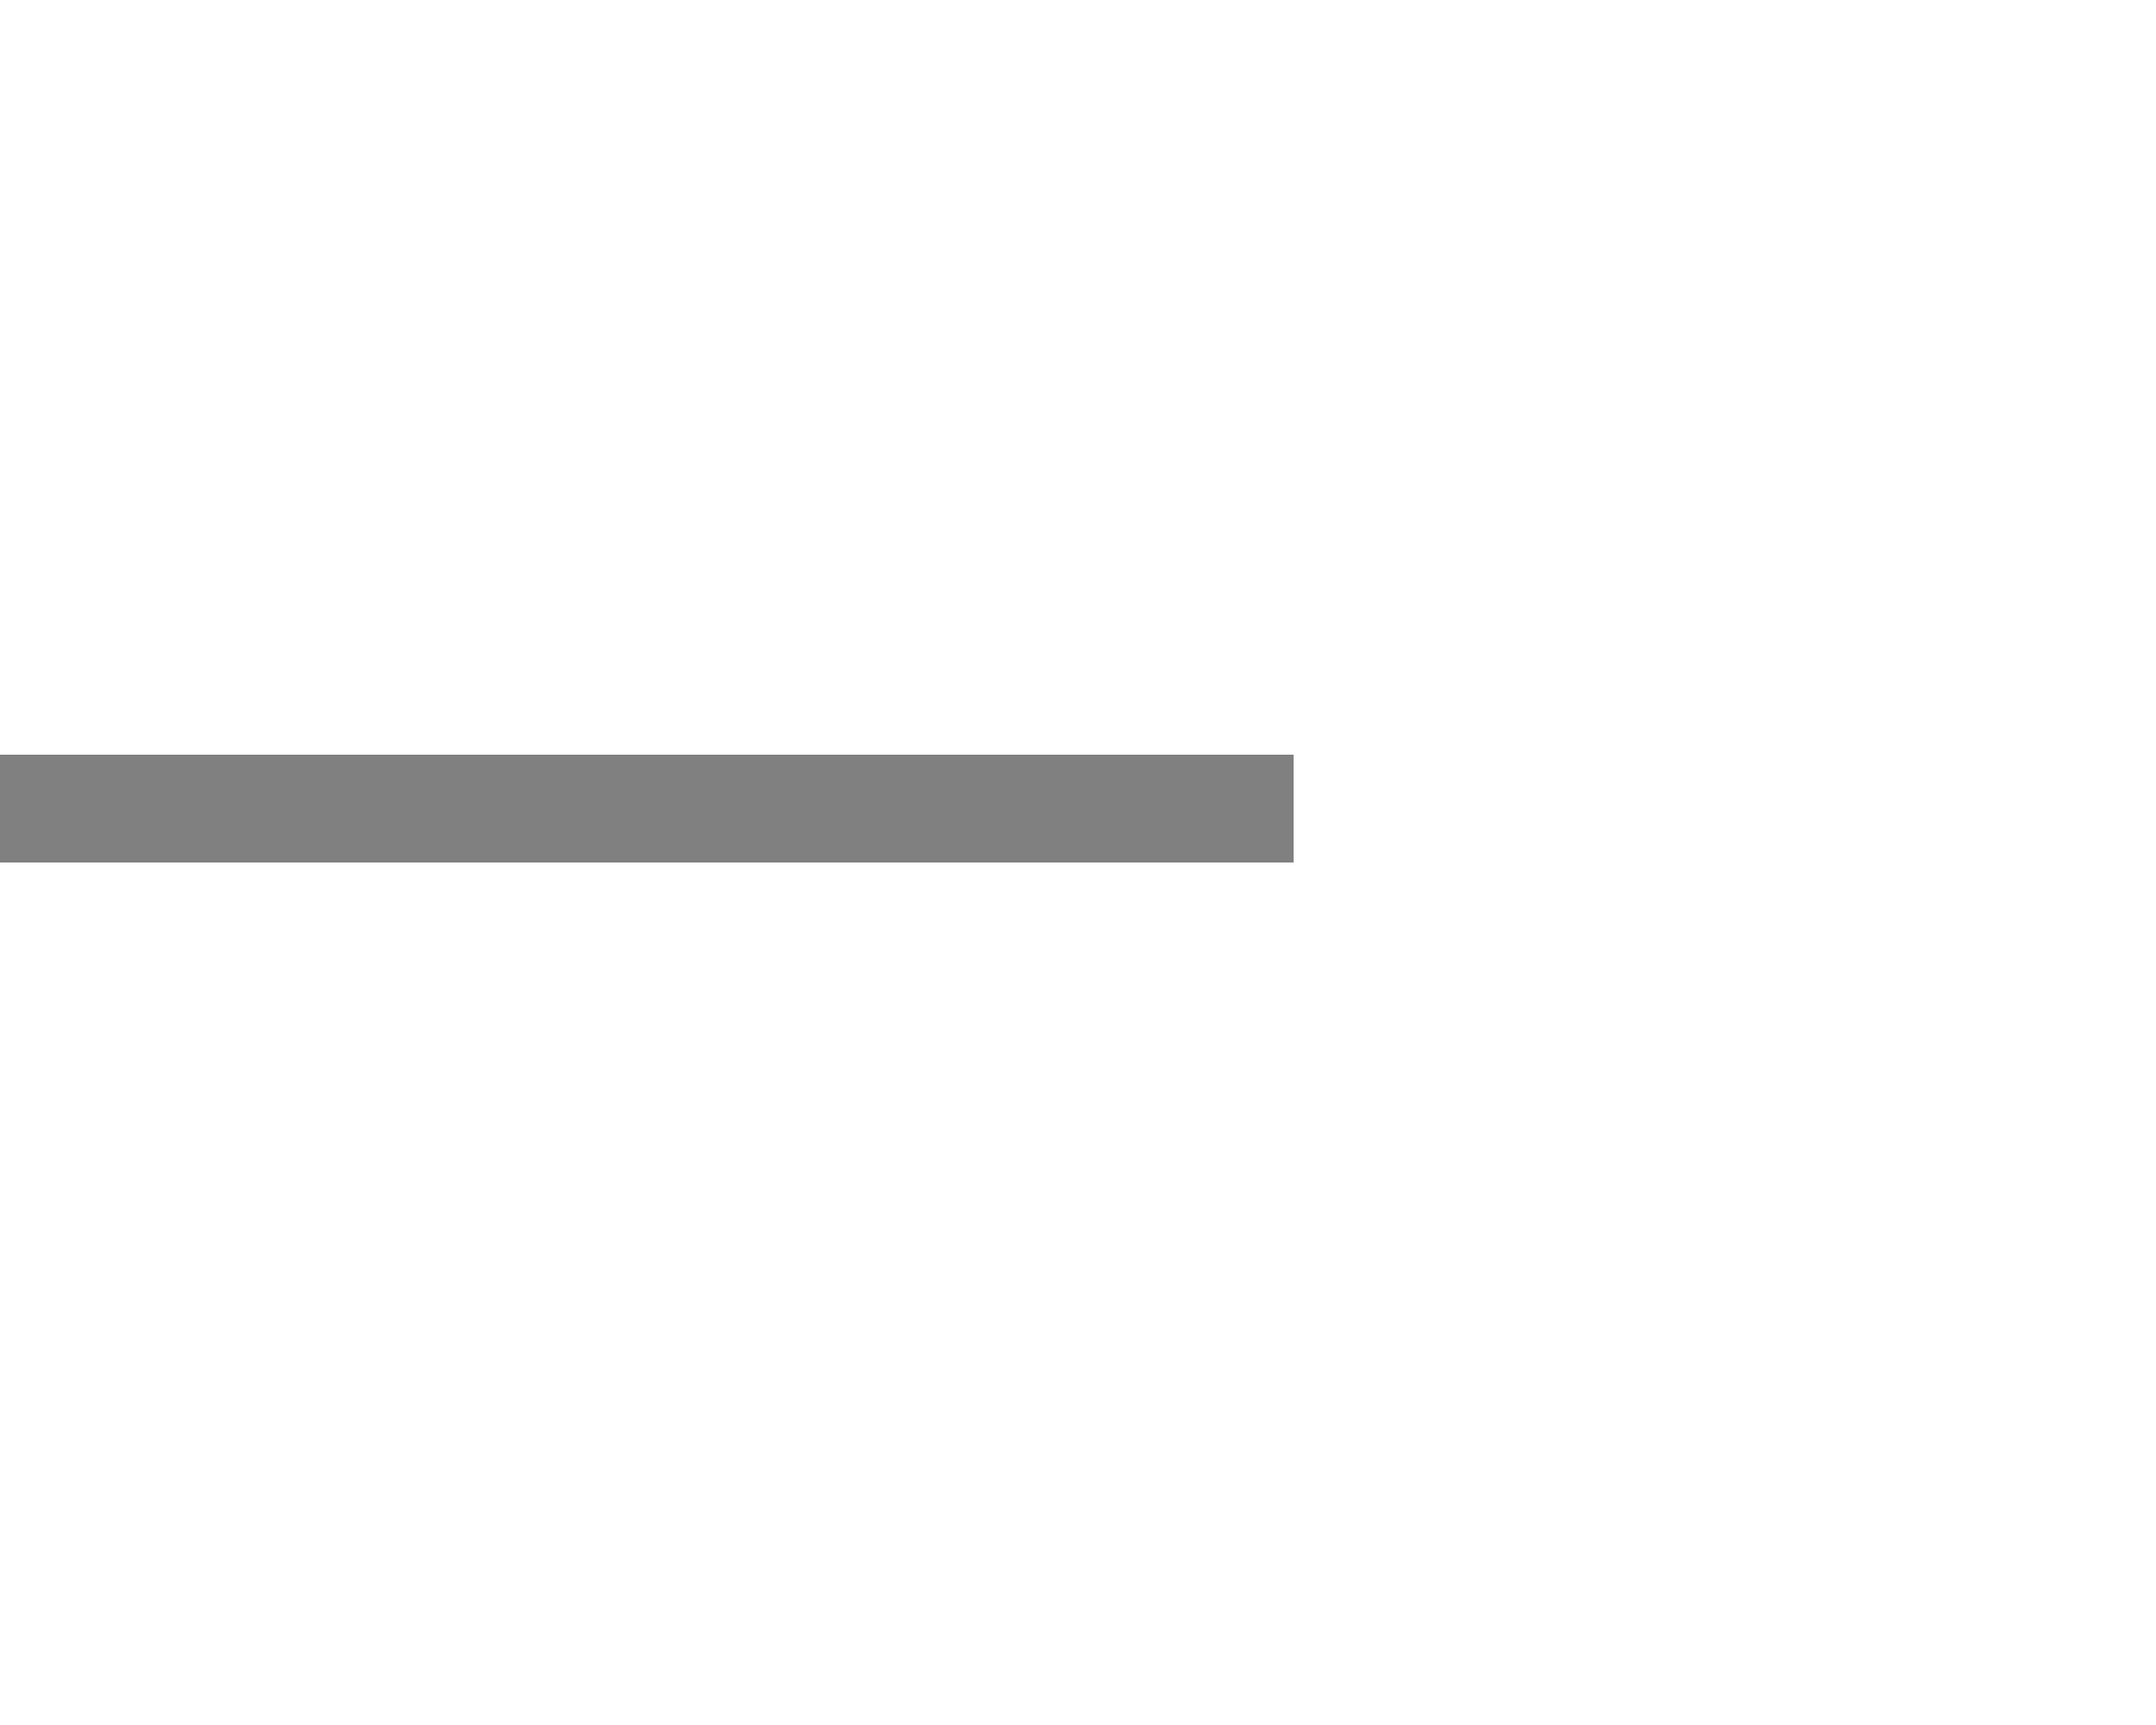
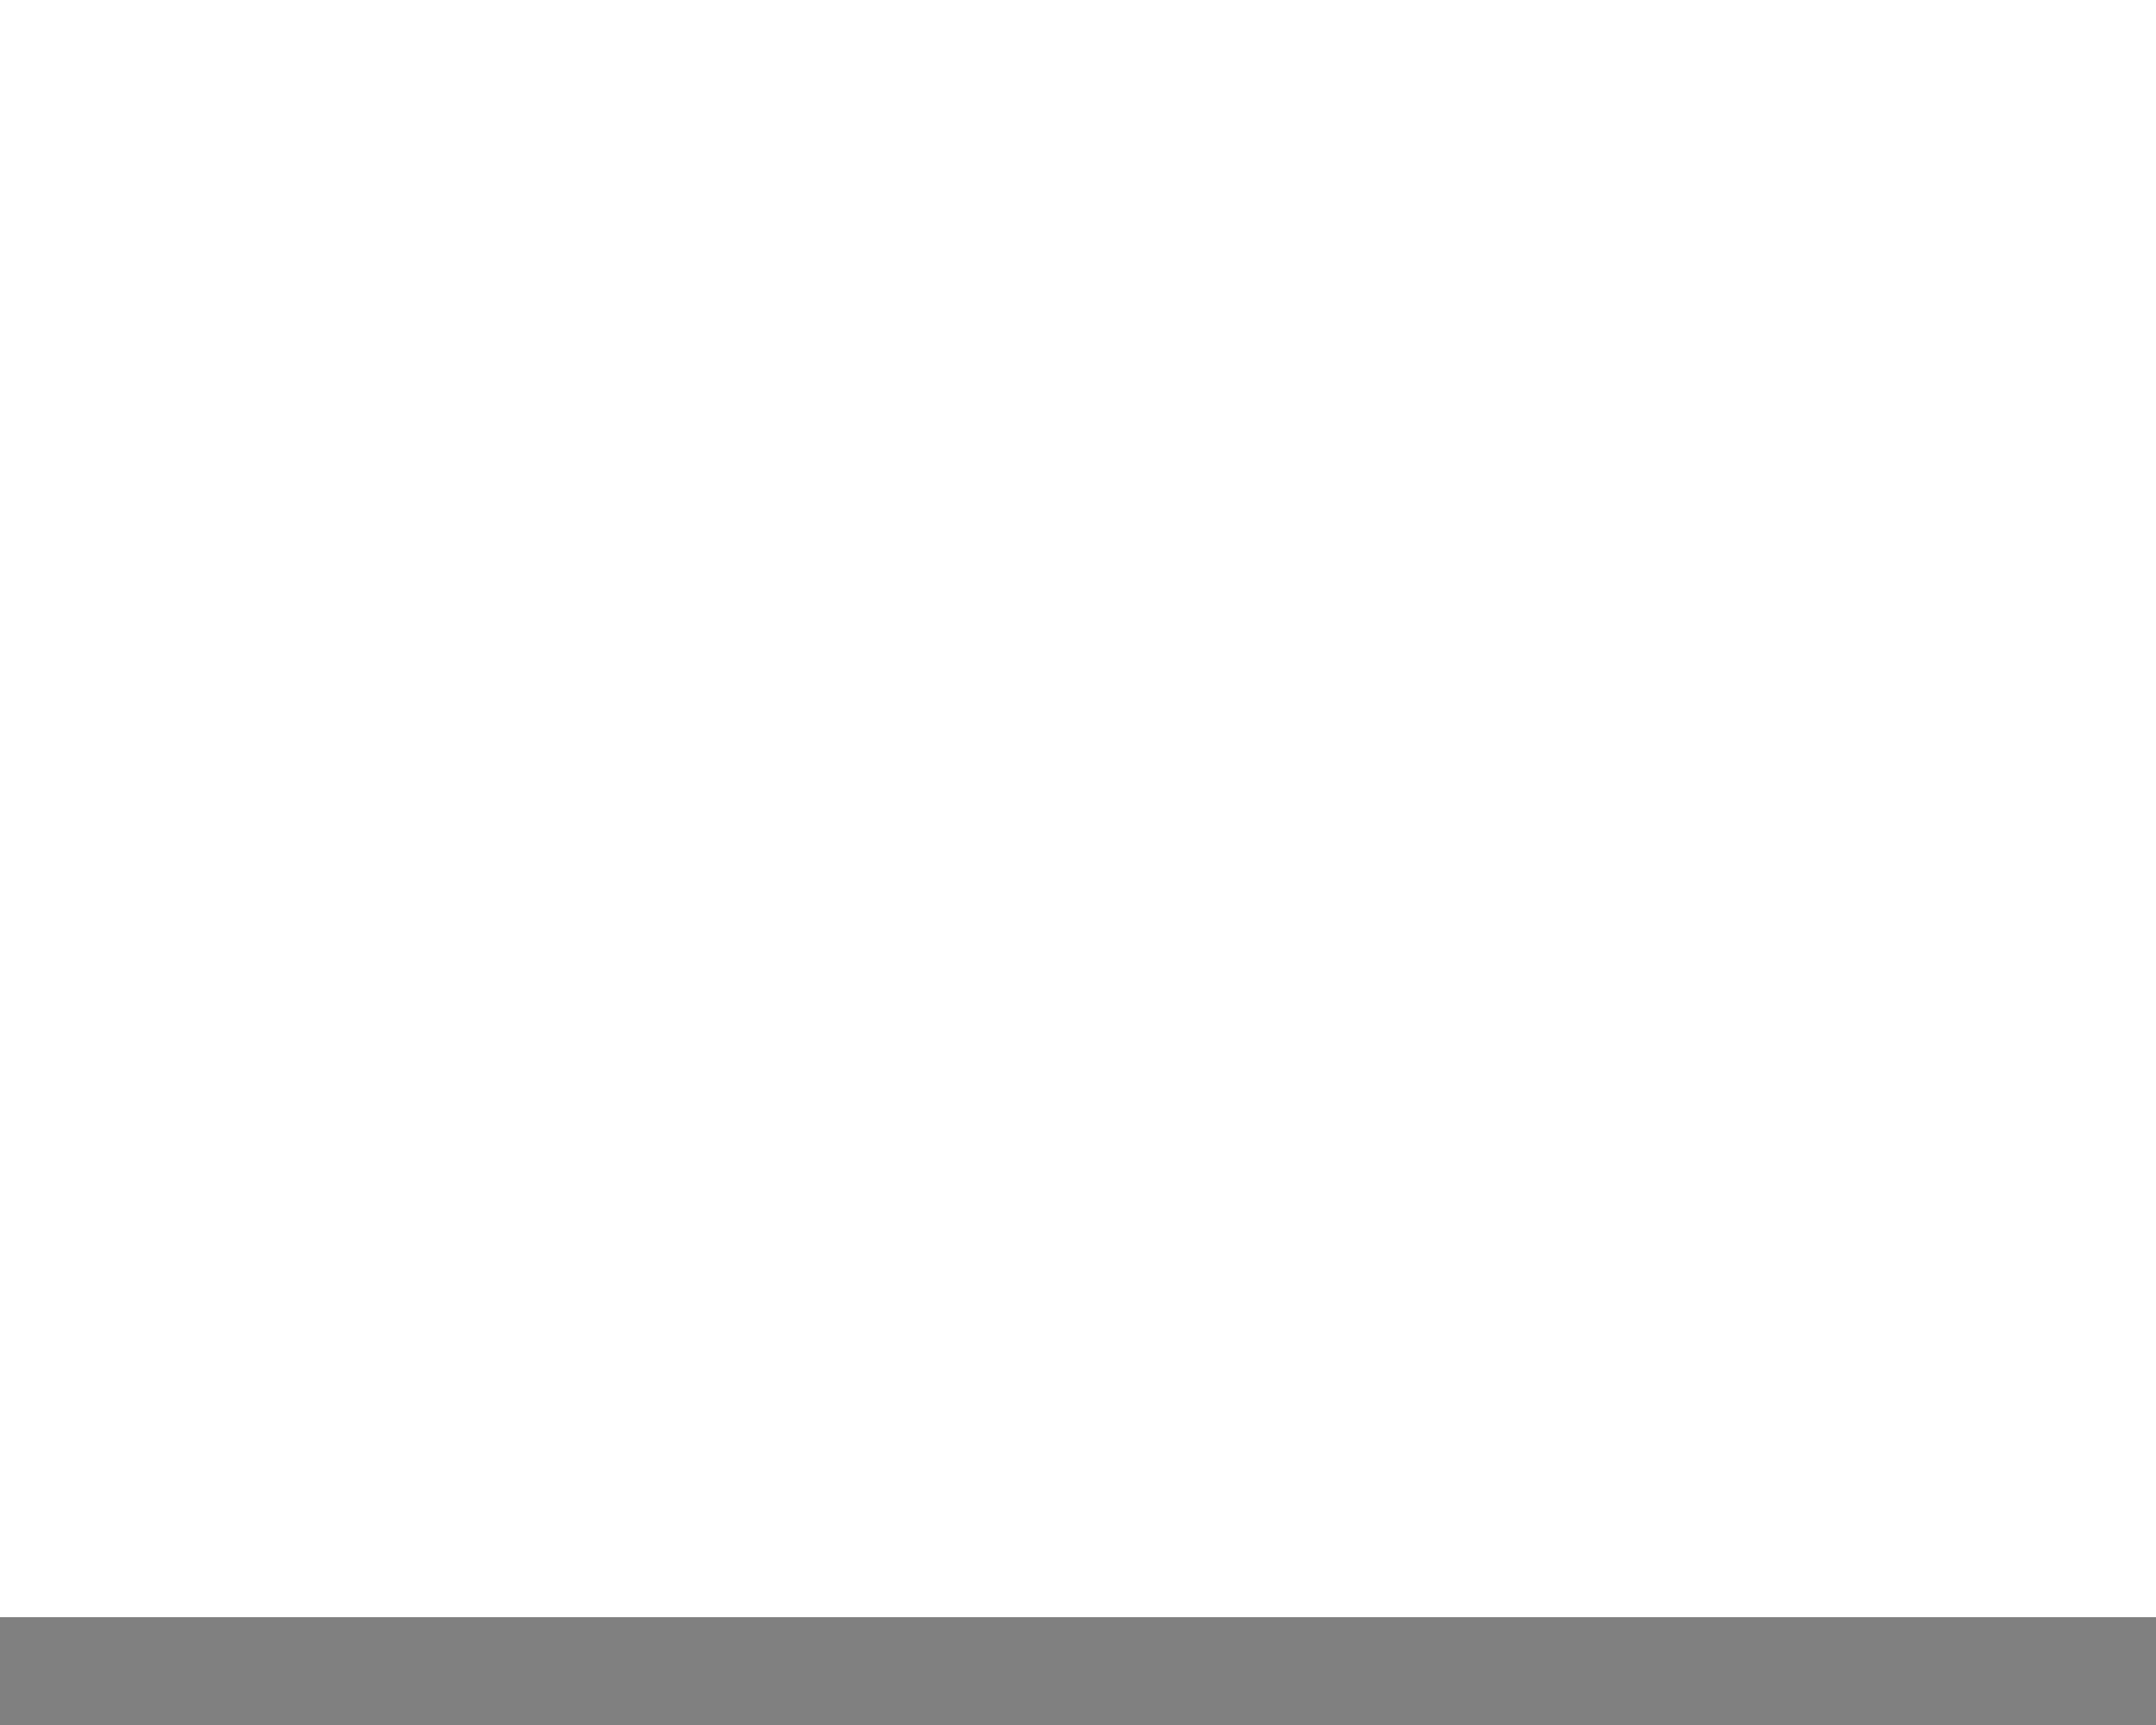
<svg xmlns="http://www.w3.org/2000/svg" version="1.1" width="1000" height="800">
  <polygon points=" 0,0 0,0 0,0 0,0" style="fill:grey" />
-   <polygon points=" 0,350 0,400 600,400 600,350" style="fill:grey" />
+   <polygon points=" 0,750 0,800 1200,800 1200,750" style="fill:grey" />
</svg>
